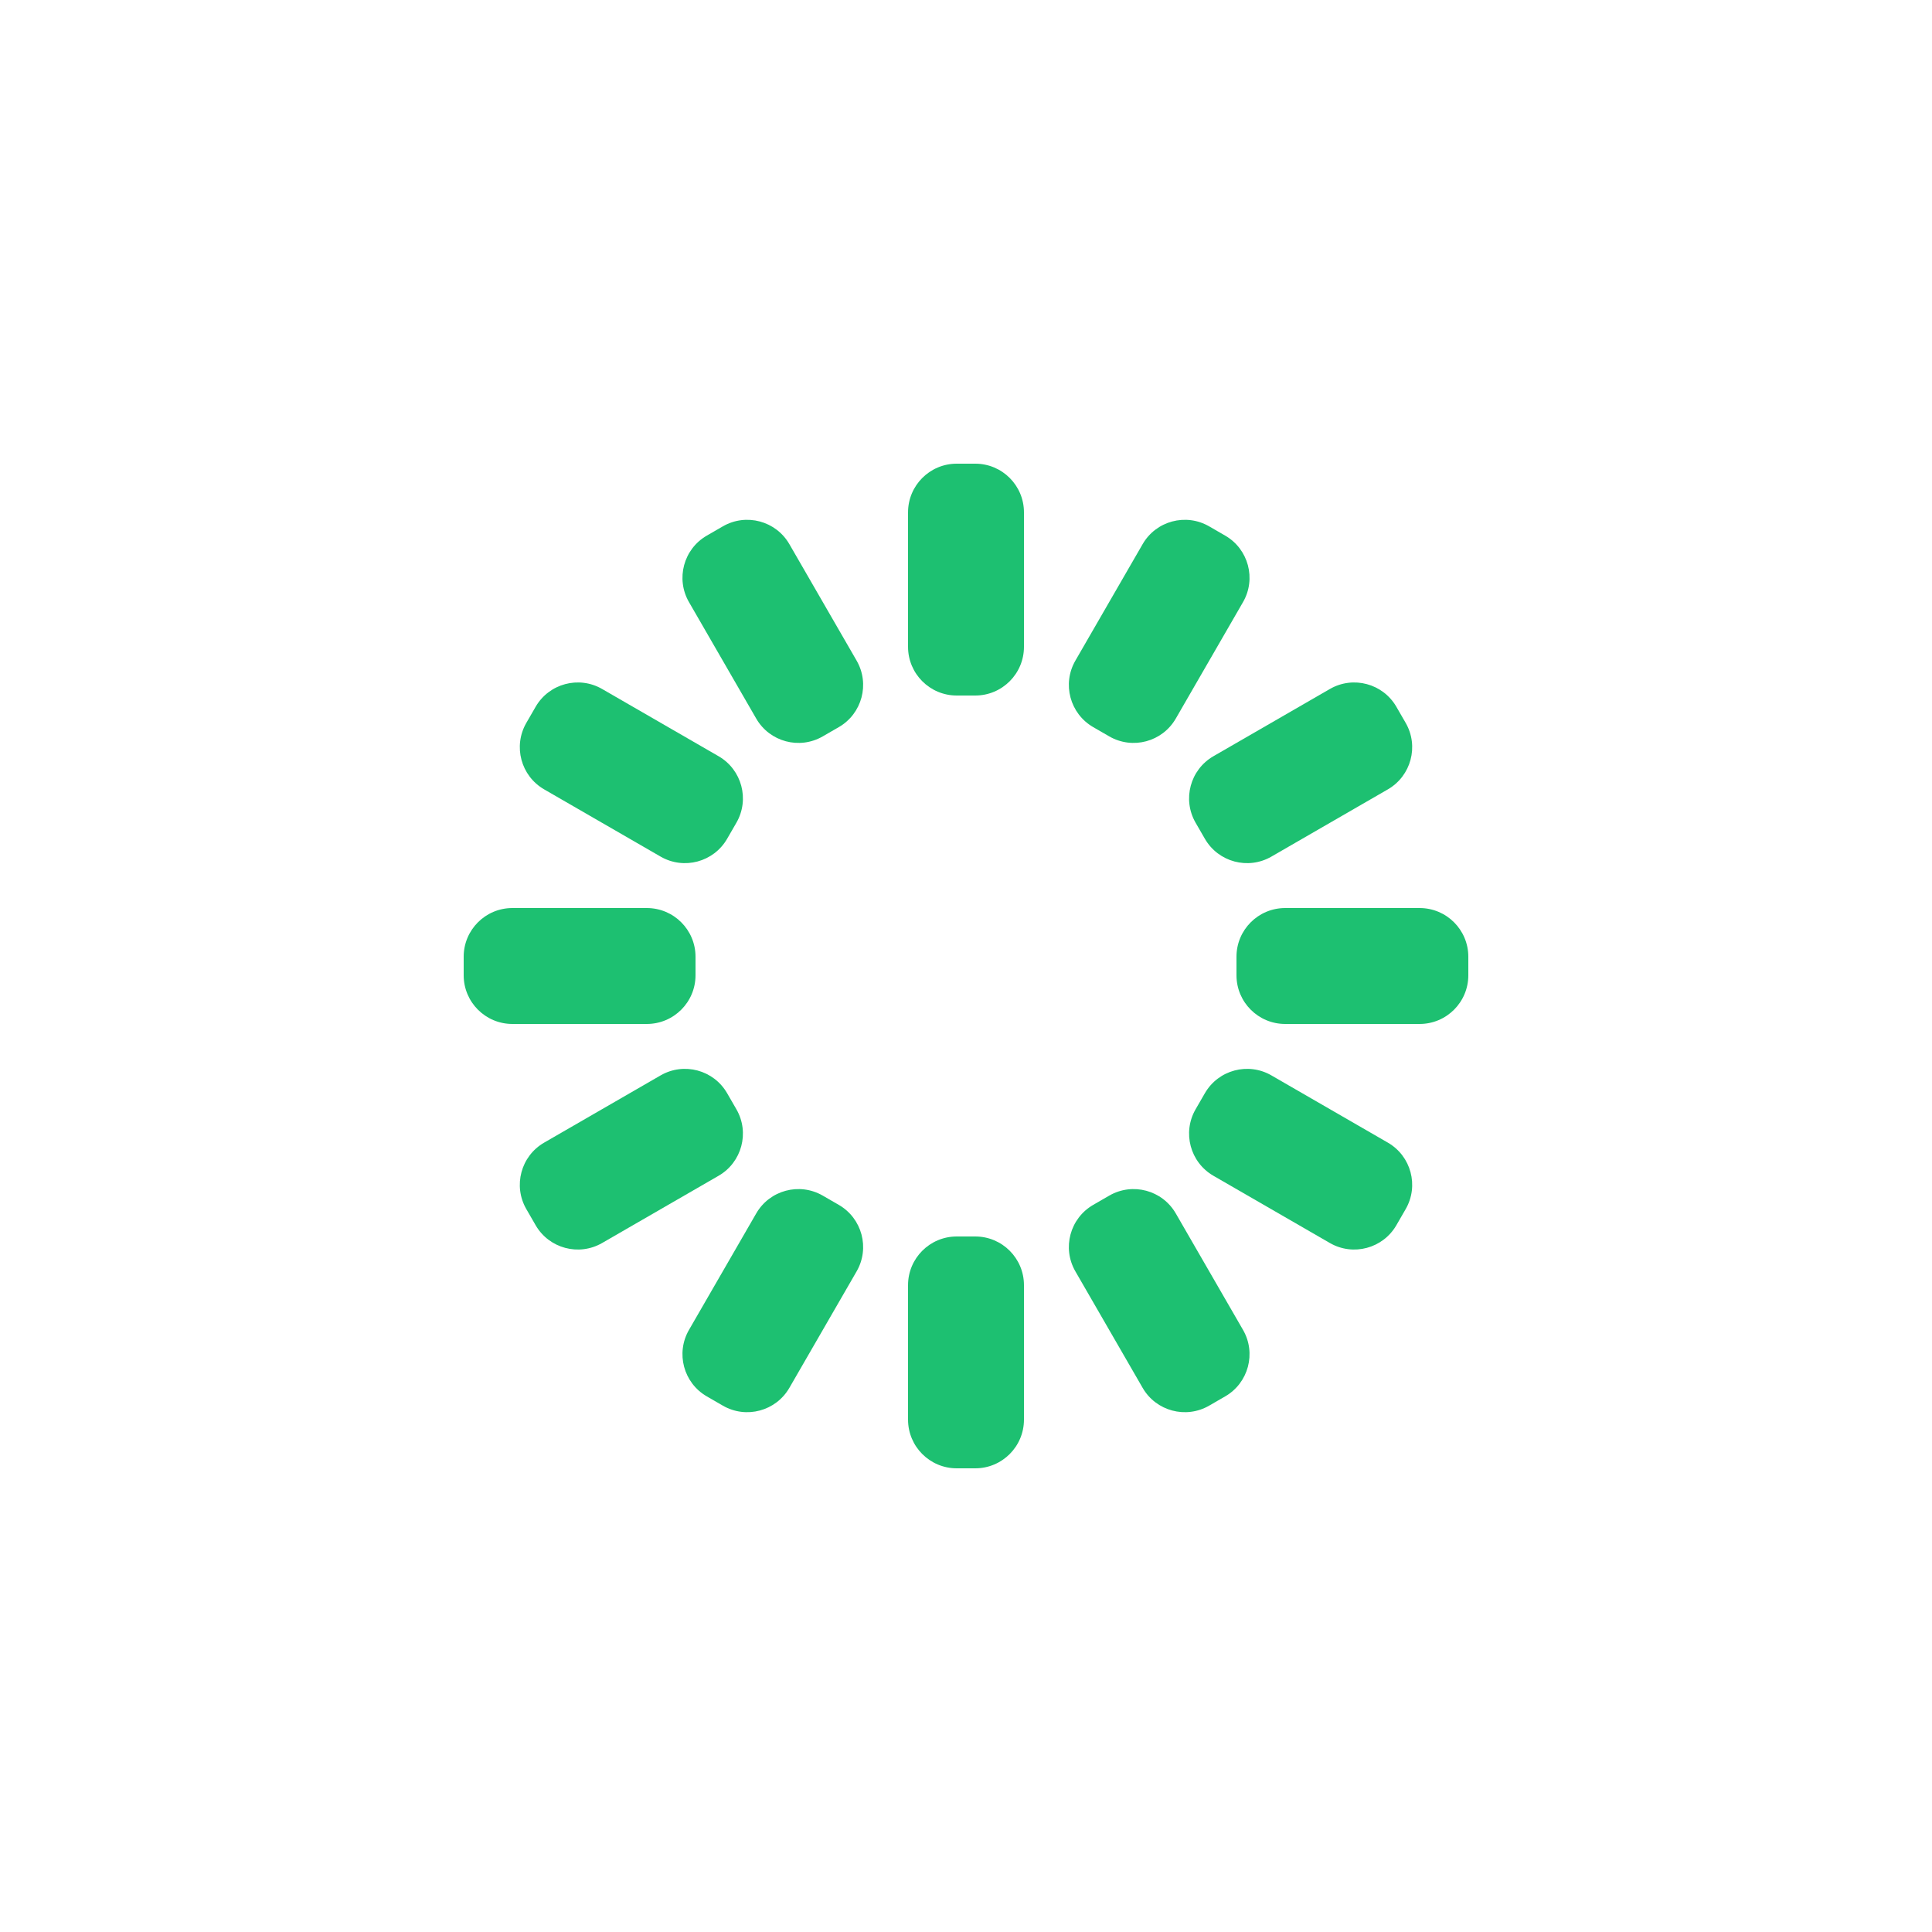
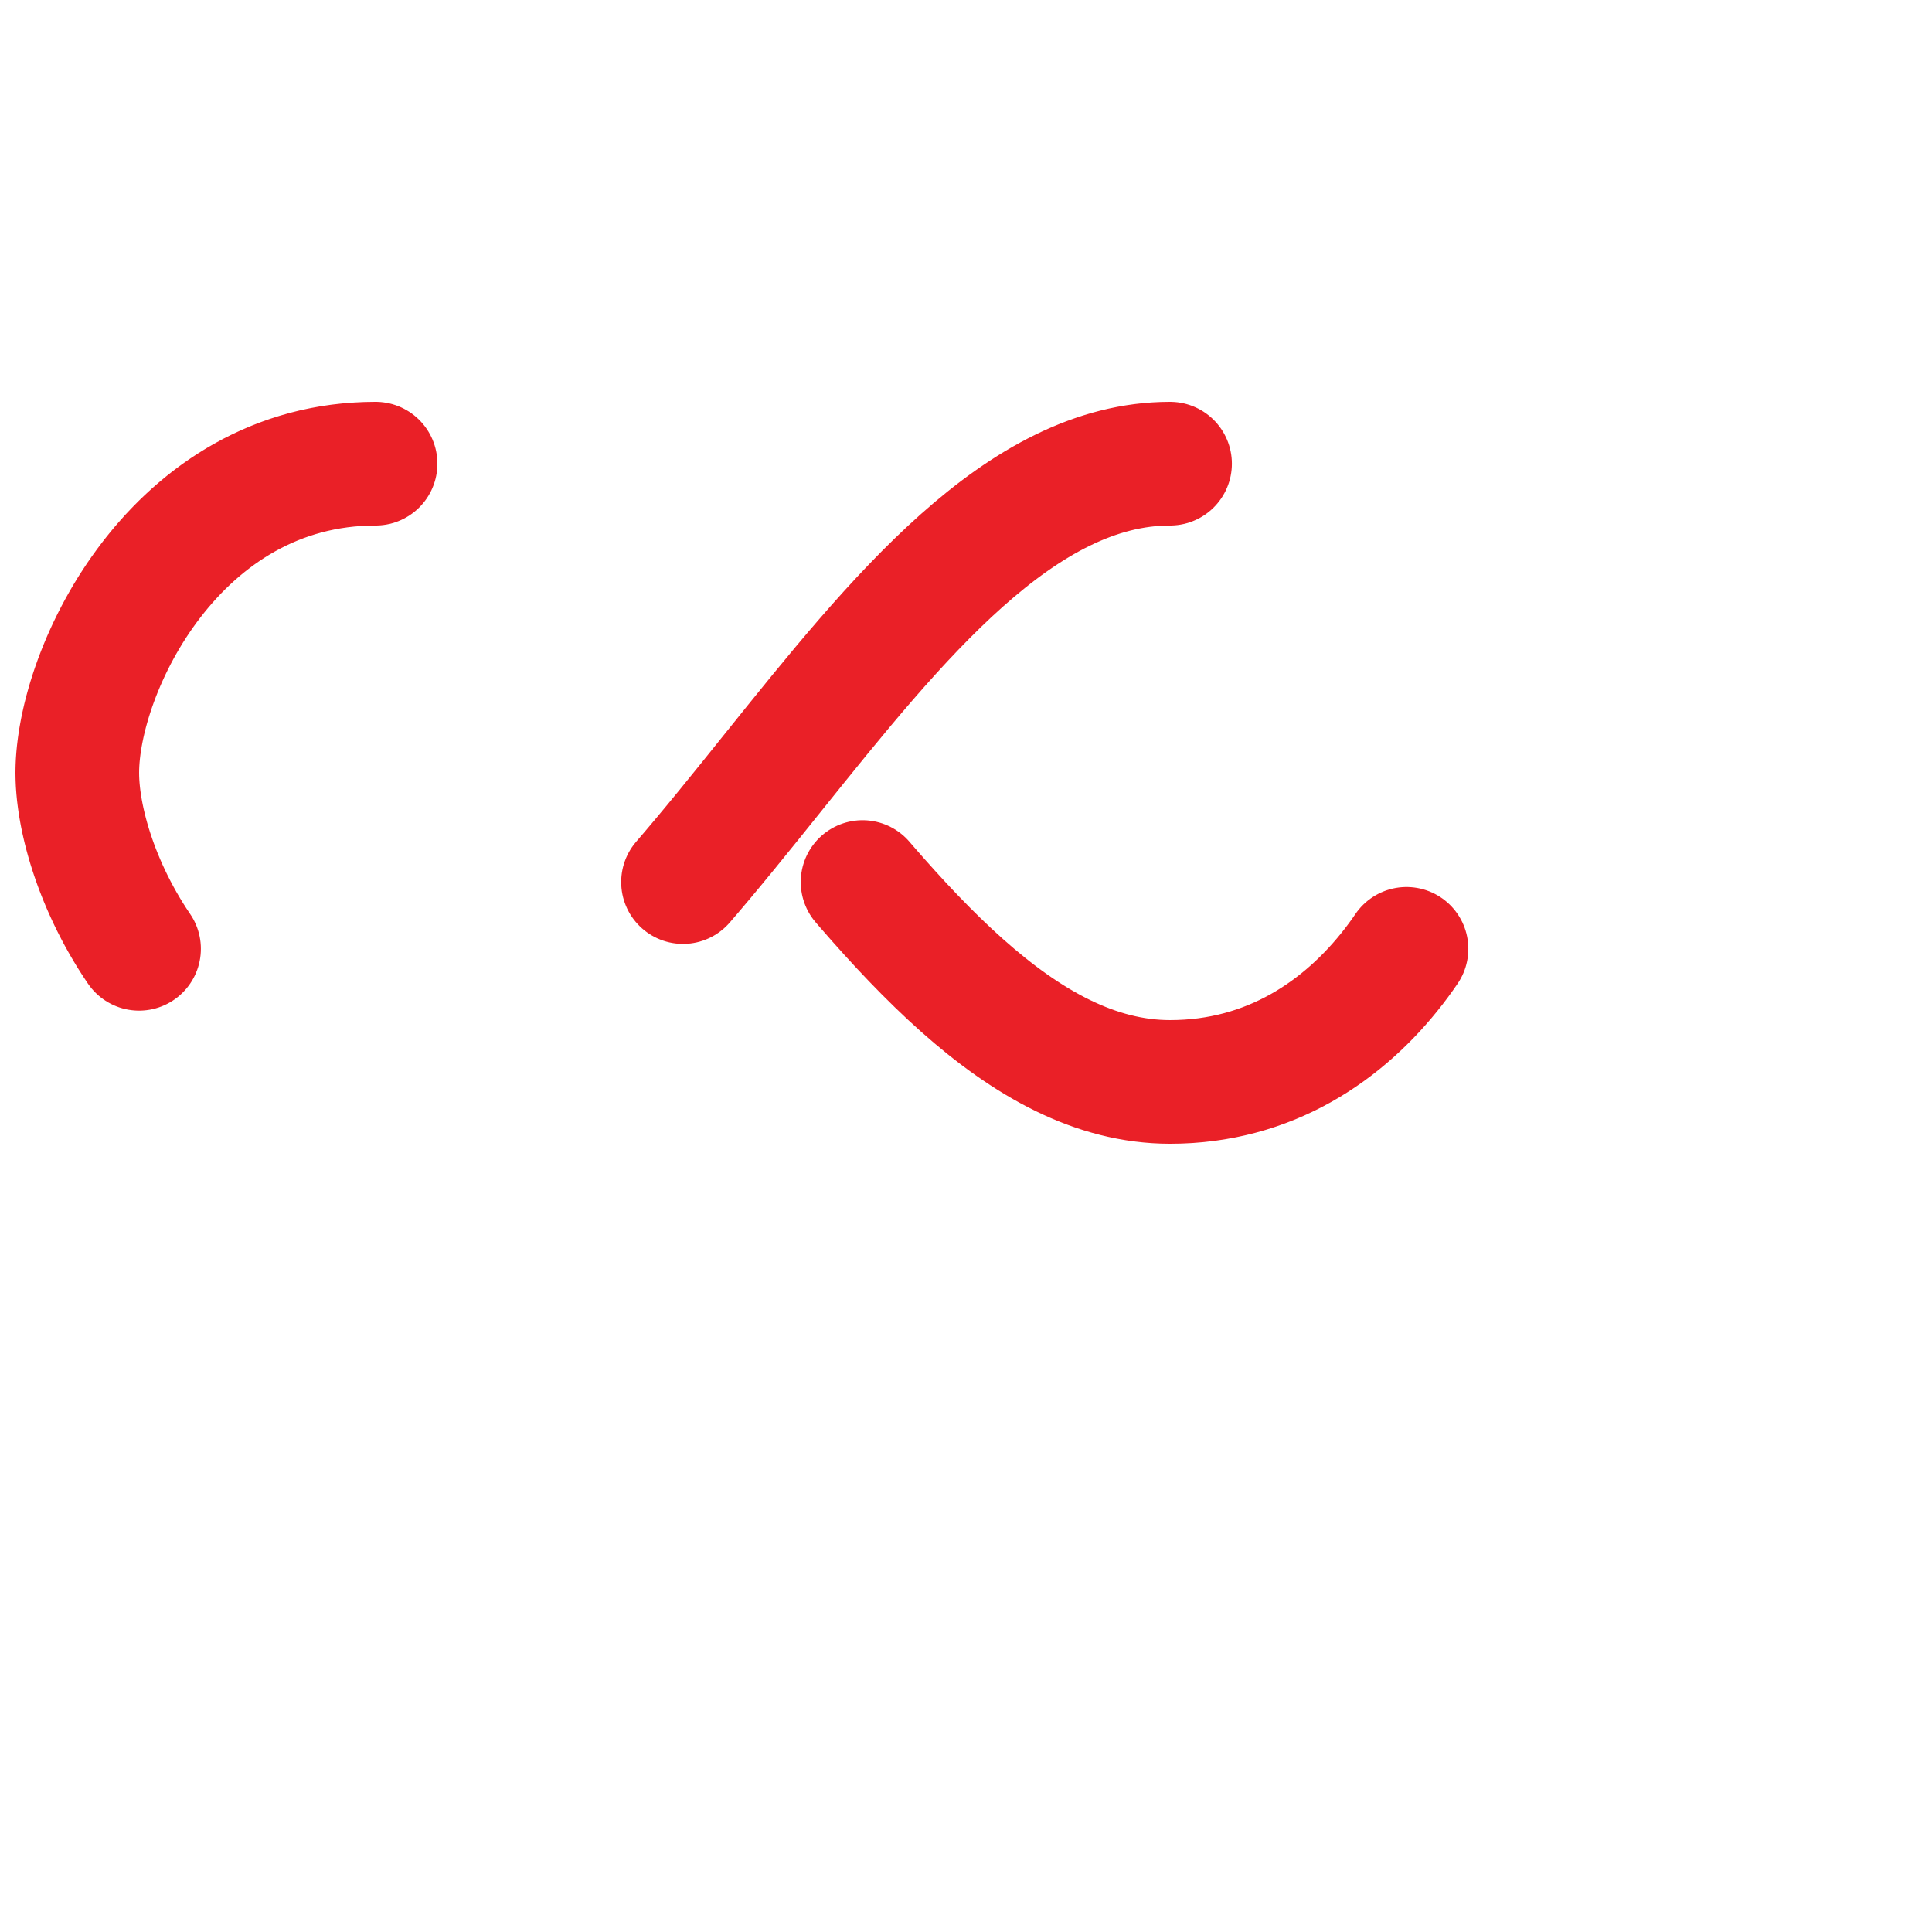
- <svg xmlns="http://www.w3.org/2000/svg" style="margin:auto;background:transparent;display:block;" width="200px" height="200px" viewBox="0 0 100 100" preserveAspectRatio="xMidYMid">
-   <g transform="rotate(0 50 50)">
-     <rect x="47" y="24" rx="2.52" ry="2.52" width="6" height="12" fill="#1dc071">
-       <animate attributeName="opacity" values="1;0" keyTimes="0;1" dur="1s" begin="-0.917s" repeatCount="indefinite" />
-     </rect>
-   </g>
-   <g transform="rotate(30 50 50)">
-     <rect x="47" y="24" rx="2.52" ry="2.52" width="6" height="12" fill="#1dc071">
-       <animate attributeName="opacity" values="1;0" keyTimes="0;1" dur="1s" begin="-0.833s" repeatCount="indefinite" />
-     </rect>
-   </g>
-   <g transform="rotate(60 50 50)">
-     <rect x="47" y="24" rx="2.52" ry="2.52" width="6" height="12" fill="#1dc071">
-       <animate attributeName="opacity" values="1;0" keyTimes="0;1" dur="1s" begin="-0.75s" repeatCount="indefinite" />
-     </rect>
-   </g>
-   <g transform="rotate(90 50 50)">
-     <rect x="47" y="24" rx="2.52" ry="2.52" width="6" height="12" fill="#1dc071">
-       <animate attributeName="opacity" values="1;0" keyTimes="0;1" dur="1s" begin="-0.667s" repeatCount="indefinite" />
-     </rect>
-   </g>
-   <g transform="rotate(120 50 50)">
-     <rect x="47" y="24" rx="2.52" ry="2.52" width="6" height="12" fill="#1dc071">
-       <animate attributeName="opacity" values="1;0" keyTimes="0;1" dur="1s" begin="-0.583s" repeatCount="indefinite" />
-     </rect>
-   </g>
-   <g transform="rotate(150 50 50)">
-     <rect x="47" y="24" rx="2.52" ry="2.52" width="6" height="12" fill="#1dc071">
-       <animate attributeName="opacity" values="1;0" keyTimes="0;1" dur="1s" begin="-0.5s" repeatCount="indefinite" />
-     </rect>
-   </g>
-   <g transform="rotate(180 50 50)">
-     <rect x="47" y="24" rx="2.52" ry="2.52" width="6" height="12" fill="#1dc071">
-       <animate attributeName="opacity" values="1;0" keyTimes="0;1" dur="1s" begin="-0.417s" repeatCount="indefinite" />
-     </rect>
-   </g>
-   <g transform="rotate(210 50 50)">
-     <rect x="47" y="24" rx="2.52" ry="2.52" width="6" height="12" fill="#1dc071">
-       <animate attributeName="opacity" values="1;0" keyTimes="0;1" dur="1s" begin="-0.333s" repeatCount="indefinite" />
-     </rect>
-   </g>
-   <g transform="rotate(240 50 50)">
-     <rect x="47" y="24" rx="2.52" ry="2.52" width="6" height="12" fill="#1dc071">
-       <animate attributeName="opacity" values="1;0" keyTimes="0;1" dur="1s" begin="-0.25s" repeatCount="indefinite" />
-     </rect>
-   </g>
-   <g transform="rotate(270 50 50)">
-     <rect x="47" y="24" rx="2.52" ry="2.52" width="6" height="12" fill="#1dc071">
-       <animate attributeName="opacity" values="1;0" keyTimes="0;1" dur="1s" begin="-0.167s" repeatCount="indefinite" />
-     </rect>
-   </g>
-   <g transform="rotate(300 50 50)">
-     <rect x="47" y="24" rx="2.52" ry="2.52" width="6" height="12" fill="#1dc071">
-       <animate attributeName="opacity" values="1;0" keyTimes="0;1" dur="1s" begin="-0.083s" repeatCount="indefinite" />
-     </rect>
-   </g>
-   <g transform="rotate(330 50 50)">
-     <rect x="47" y="24" rx="2.52" ry="2.52" width="6" height="12" fill="#1dc071">
-       <animate attributeName="opacity" values="1;0" keyTimes="0;1" dur="1s" begin="0s" repeatCount="indefinite" />
-     </rect>
-   </g>
+ <svg xmlns="http://www.w3.org/2000/svg" style="margin: auto; background: transparent; display: block; shape-rendering: auto;" width="200px" height="200px" viewBox="0 0 100 100" preserveAspectRatio="xMidYMid">
+   <path fill="none" stroke="#ea2027" stroke-width="8" stroke-dasharray="42.765 42.765" d="M24.3 30C11.4 30 5 43.3 5 50s6.4 20 19.3 20c19.3 0 32.1-40 51.4-40 C88.6 30 95 43.3 95 50s-6.4 20-19.3 20C56.4 70 43.6 30 24.3 30z" stroke-linecap="round" style="transform:scale(0.8);transform-origin:50px 50px">
+     <animate attributeName="stroke-dashoffset" repeatCount="indefinite" dur="2.128s" keyTimes="0;1" values="0;256.589" />
+   </path>
</svg>
